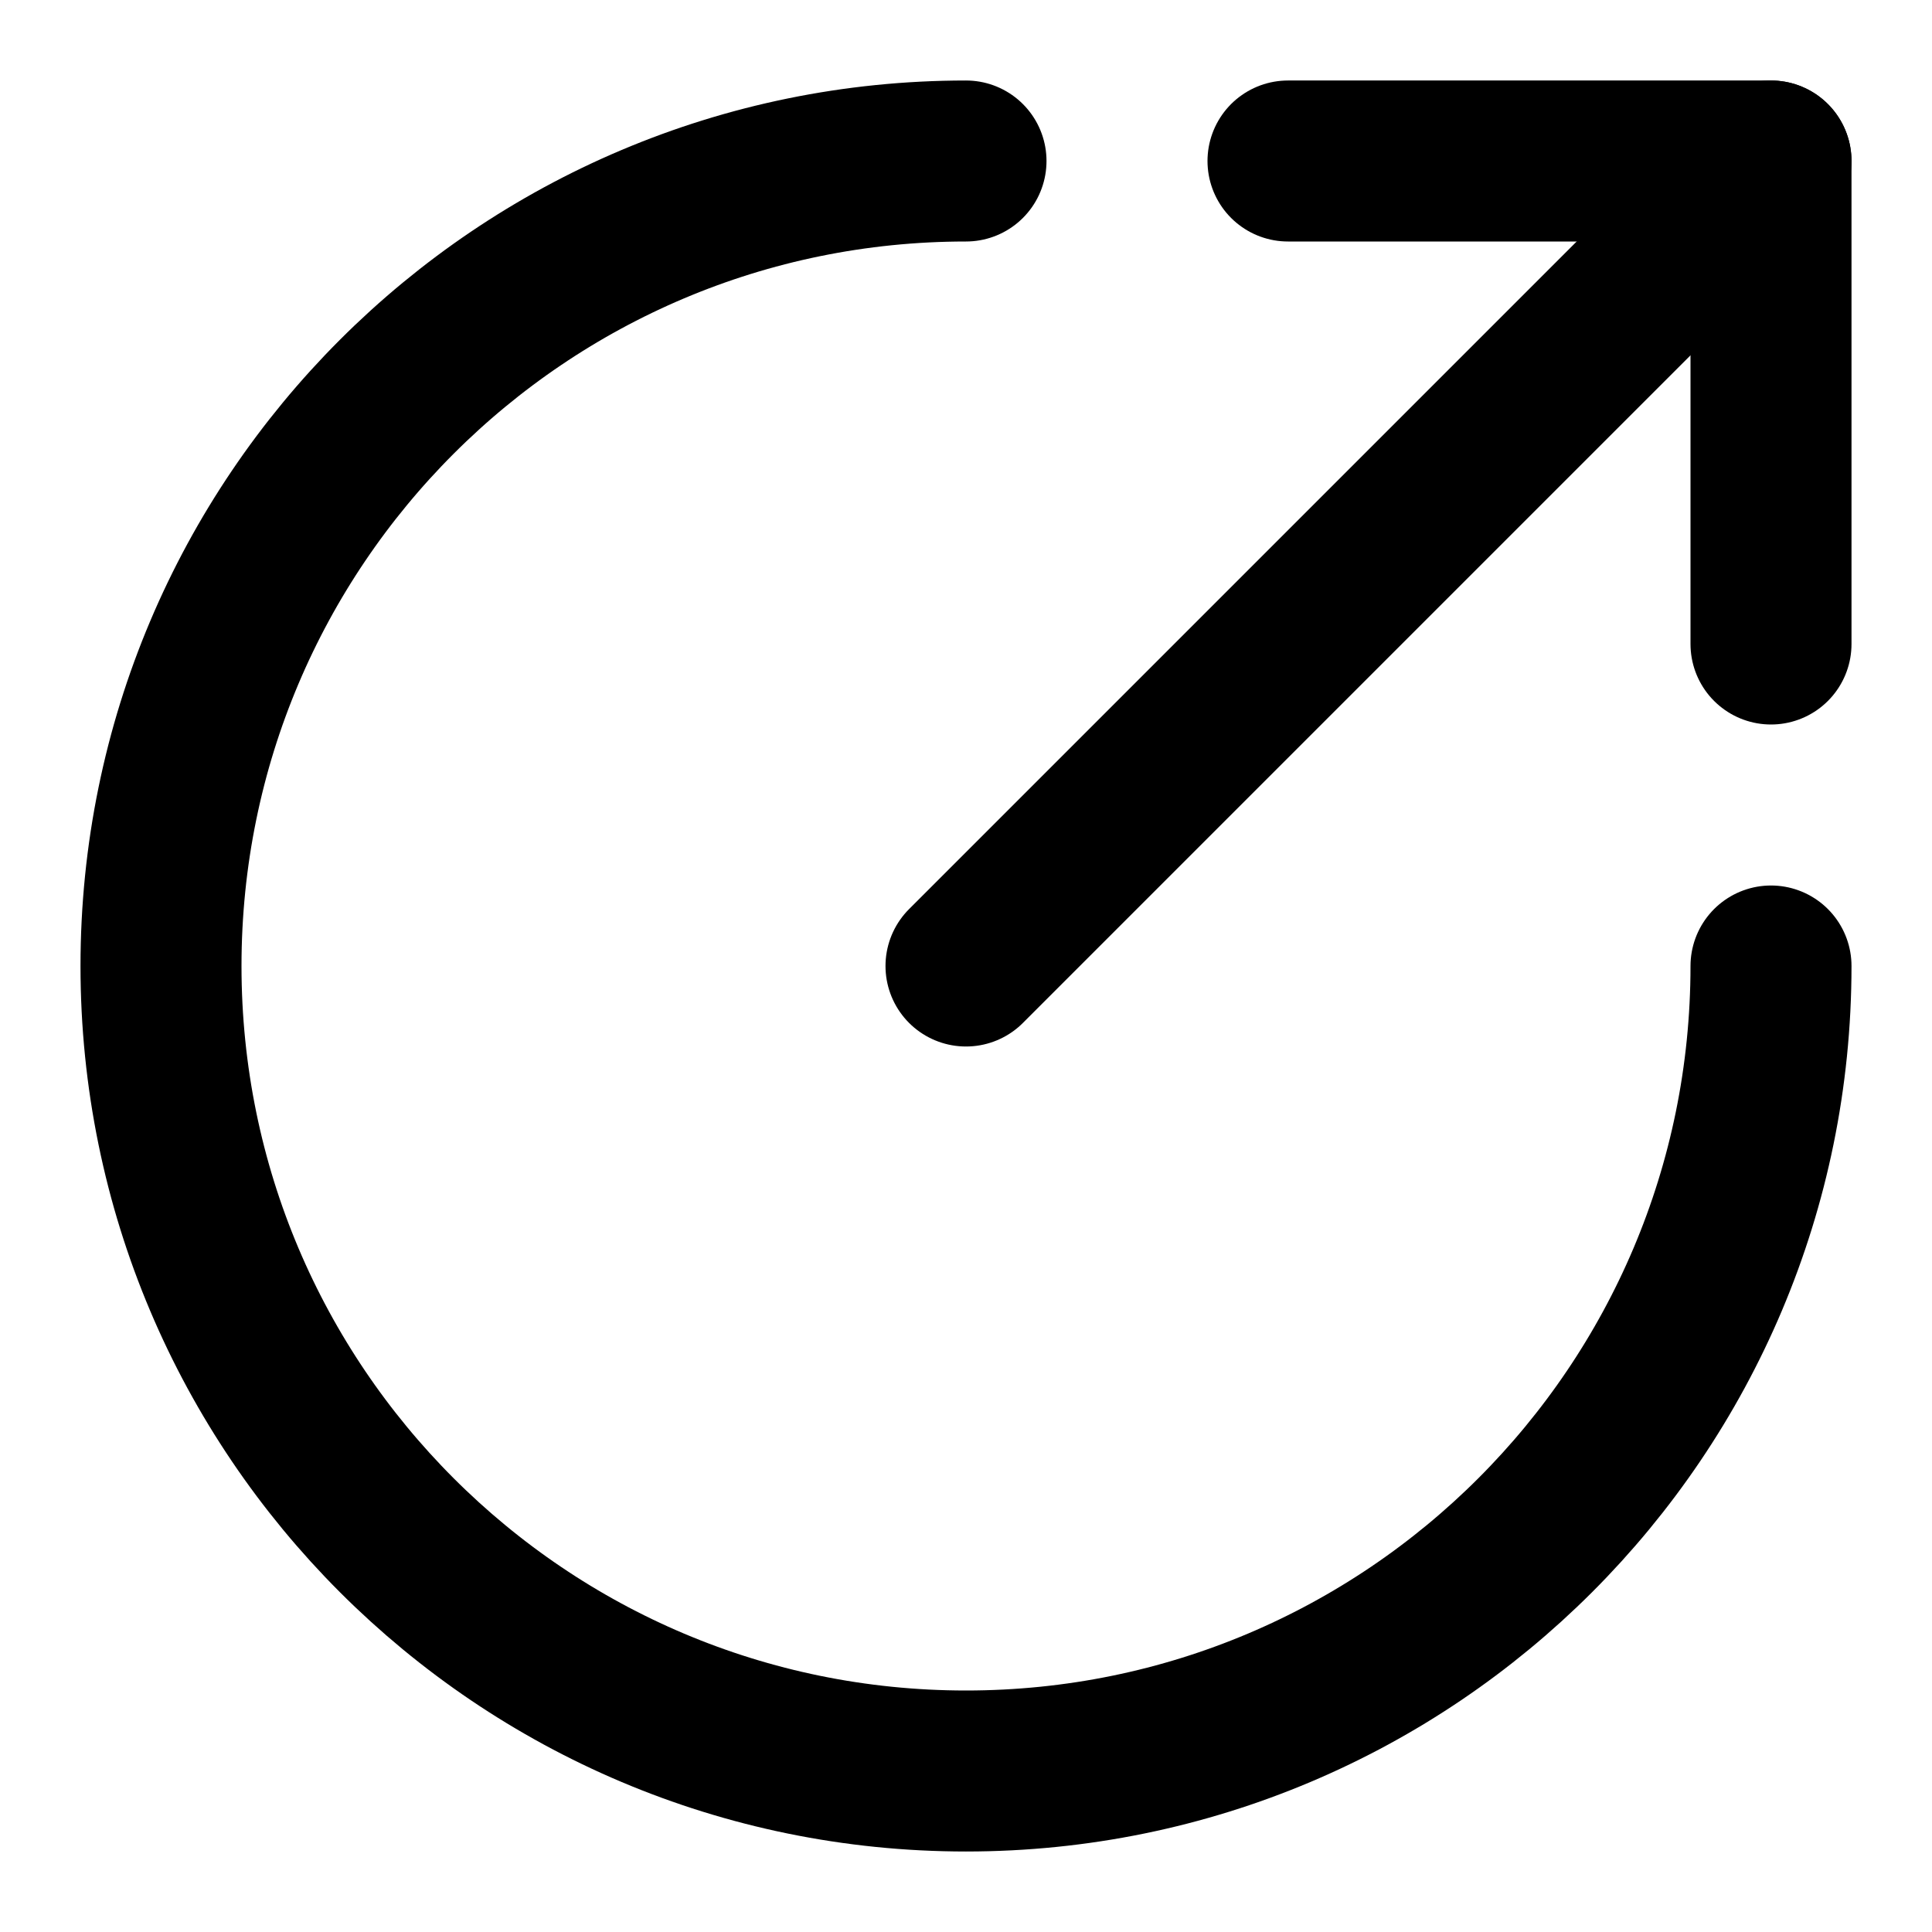
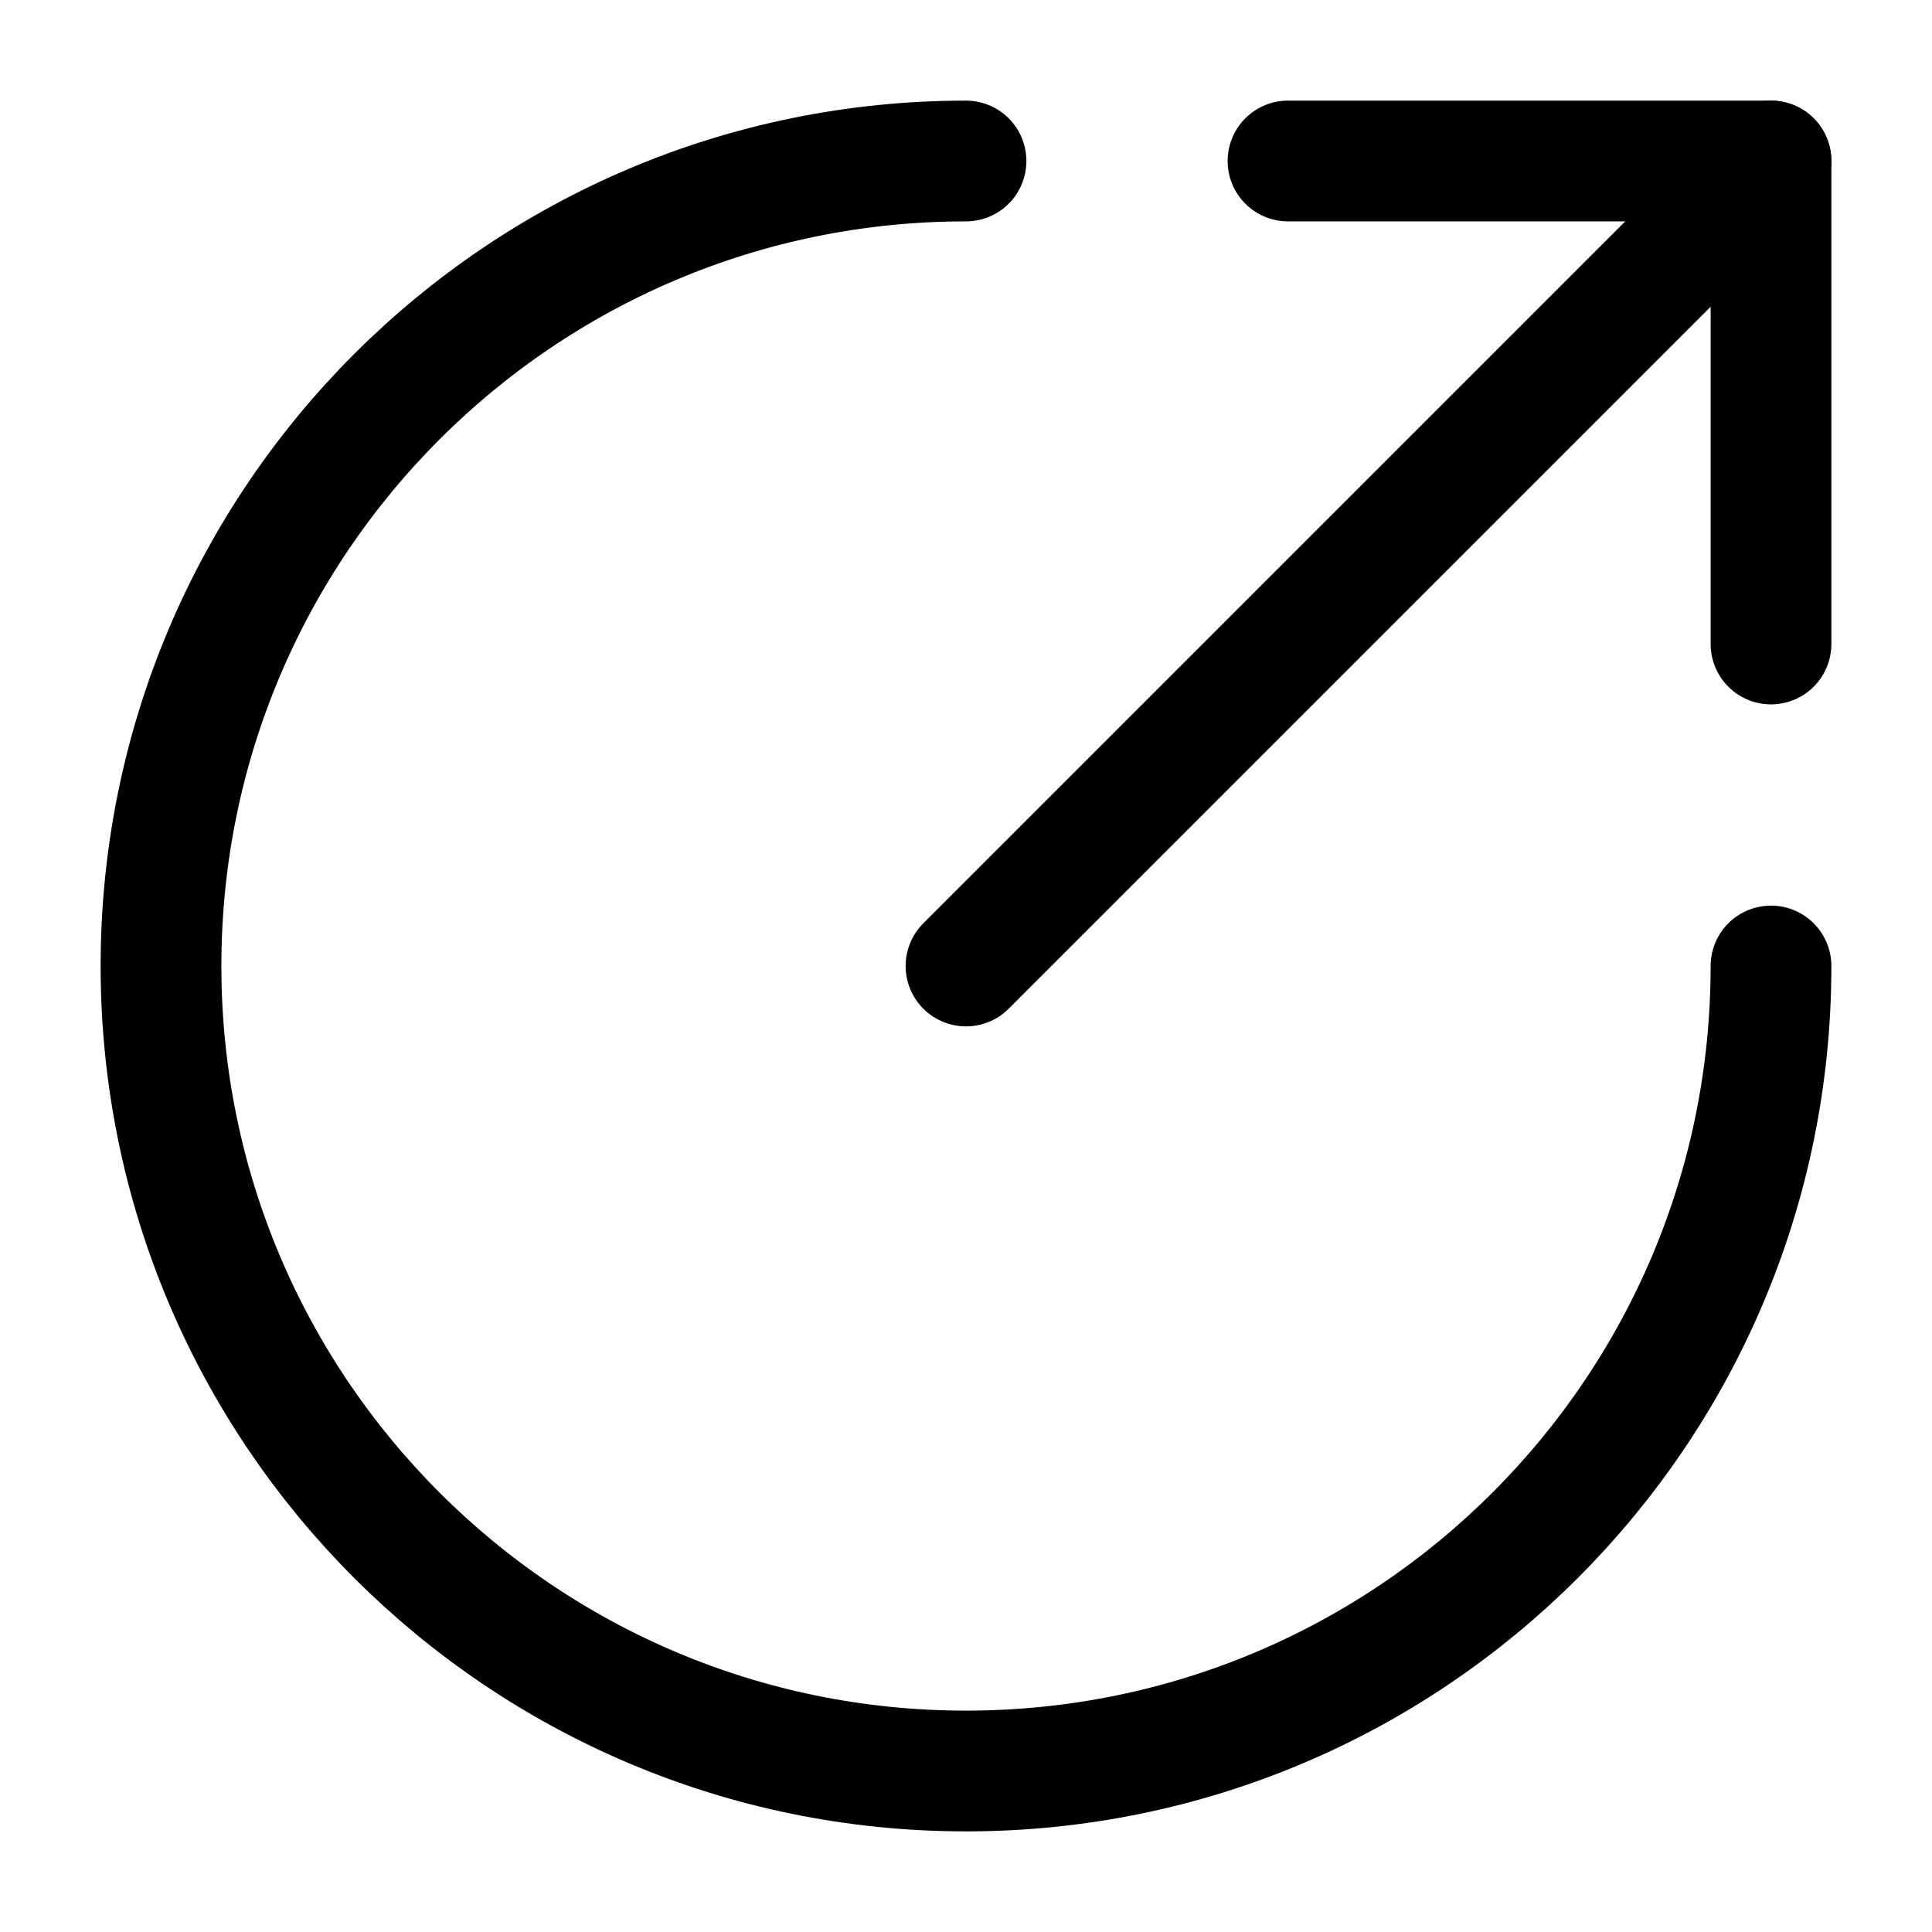
- <svg xmlns="http://www.w3.org/2000/svg" width="24" height="24" viewBox="0 0 24 24" fill="none" stroke="currentColor" stroke-width="2" stroke-linecap="round" stroke-linejoin="round" class="lucide lucide-circle-arrow-out-up-right">
+ <svg xmlns="http://www.w3.org/2000/svg" width="24" height="24" viewBox="0 0 24 24" fill="none" stroke="currentColor" stroke-width="1.5" stroke-linecap="round" stroke-linejoin="round" class="lucide lucide-circle-arrow-out-up-right">
  <path d="M22 12A10 10 0 1 1 12 2" />
  <path d="M22 2 12 12" />
  <path d="M16 2h6v6" />
</svg>
